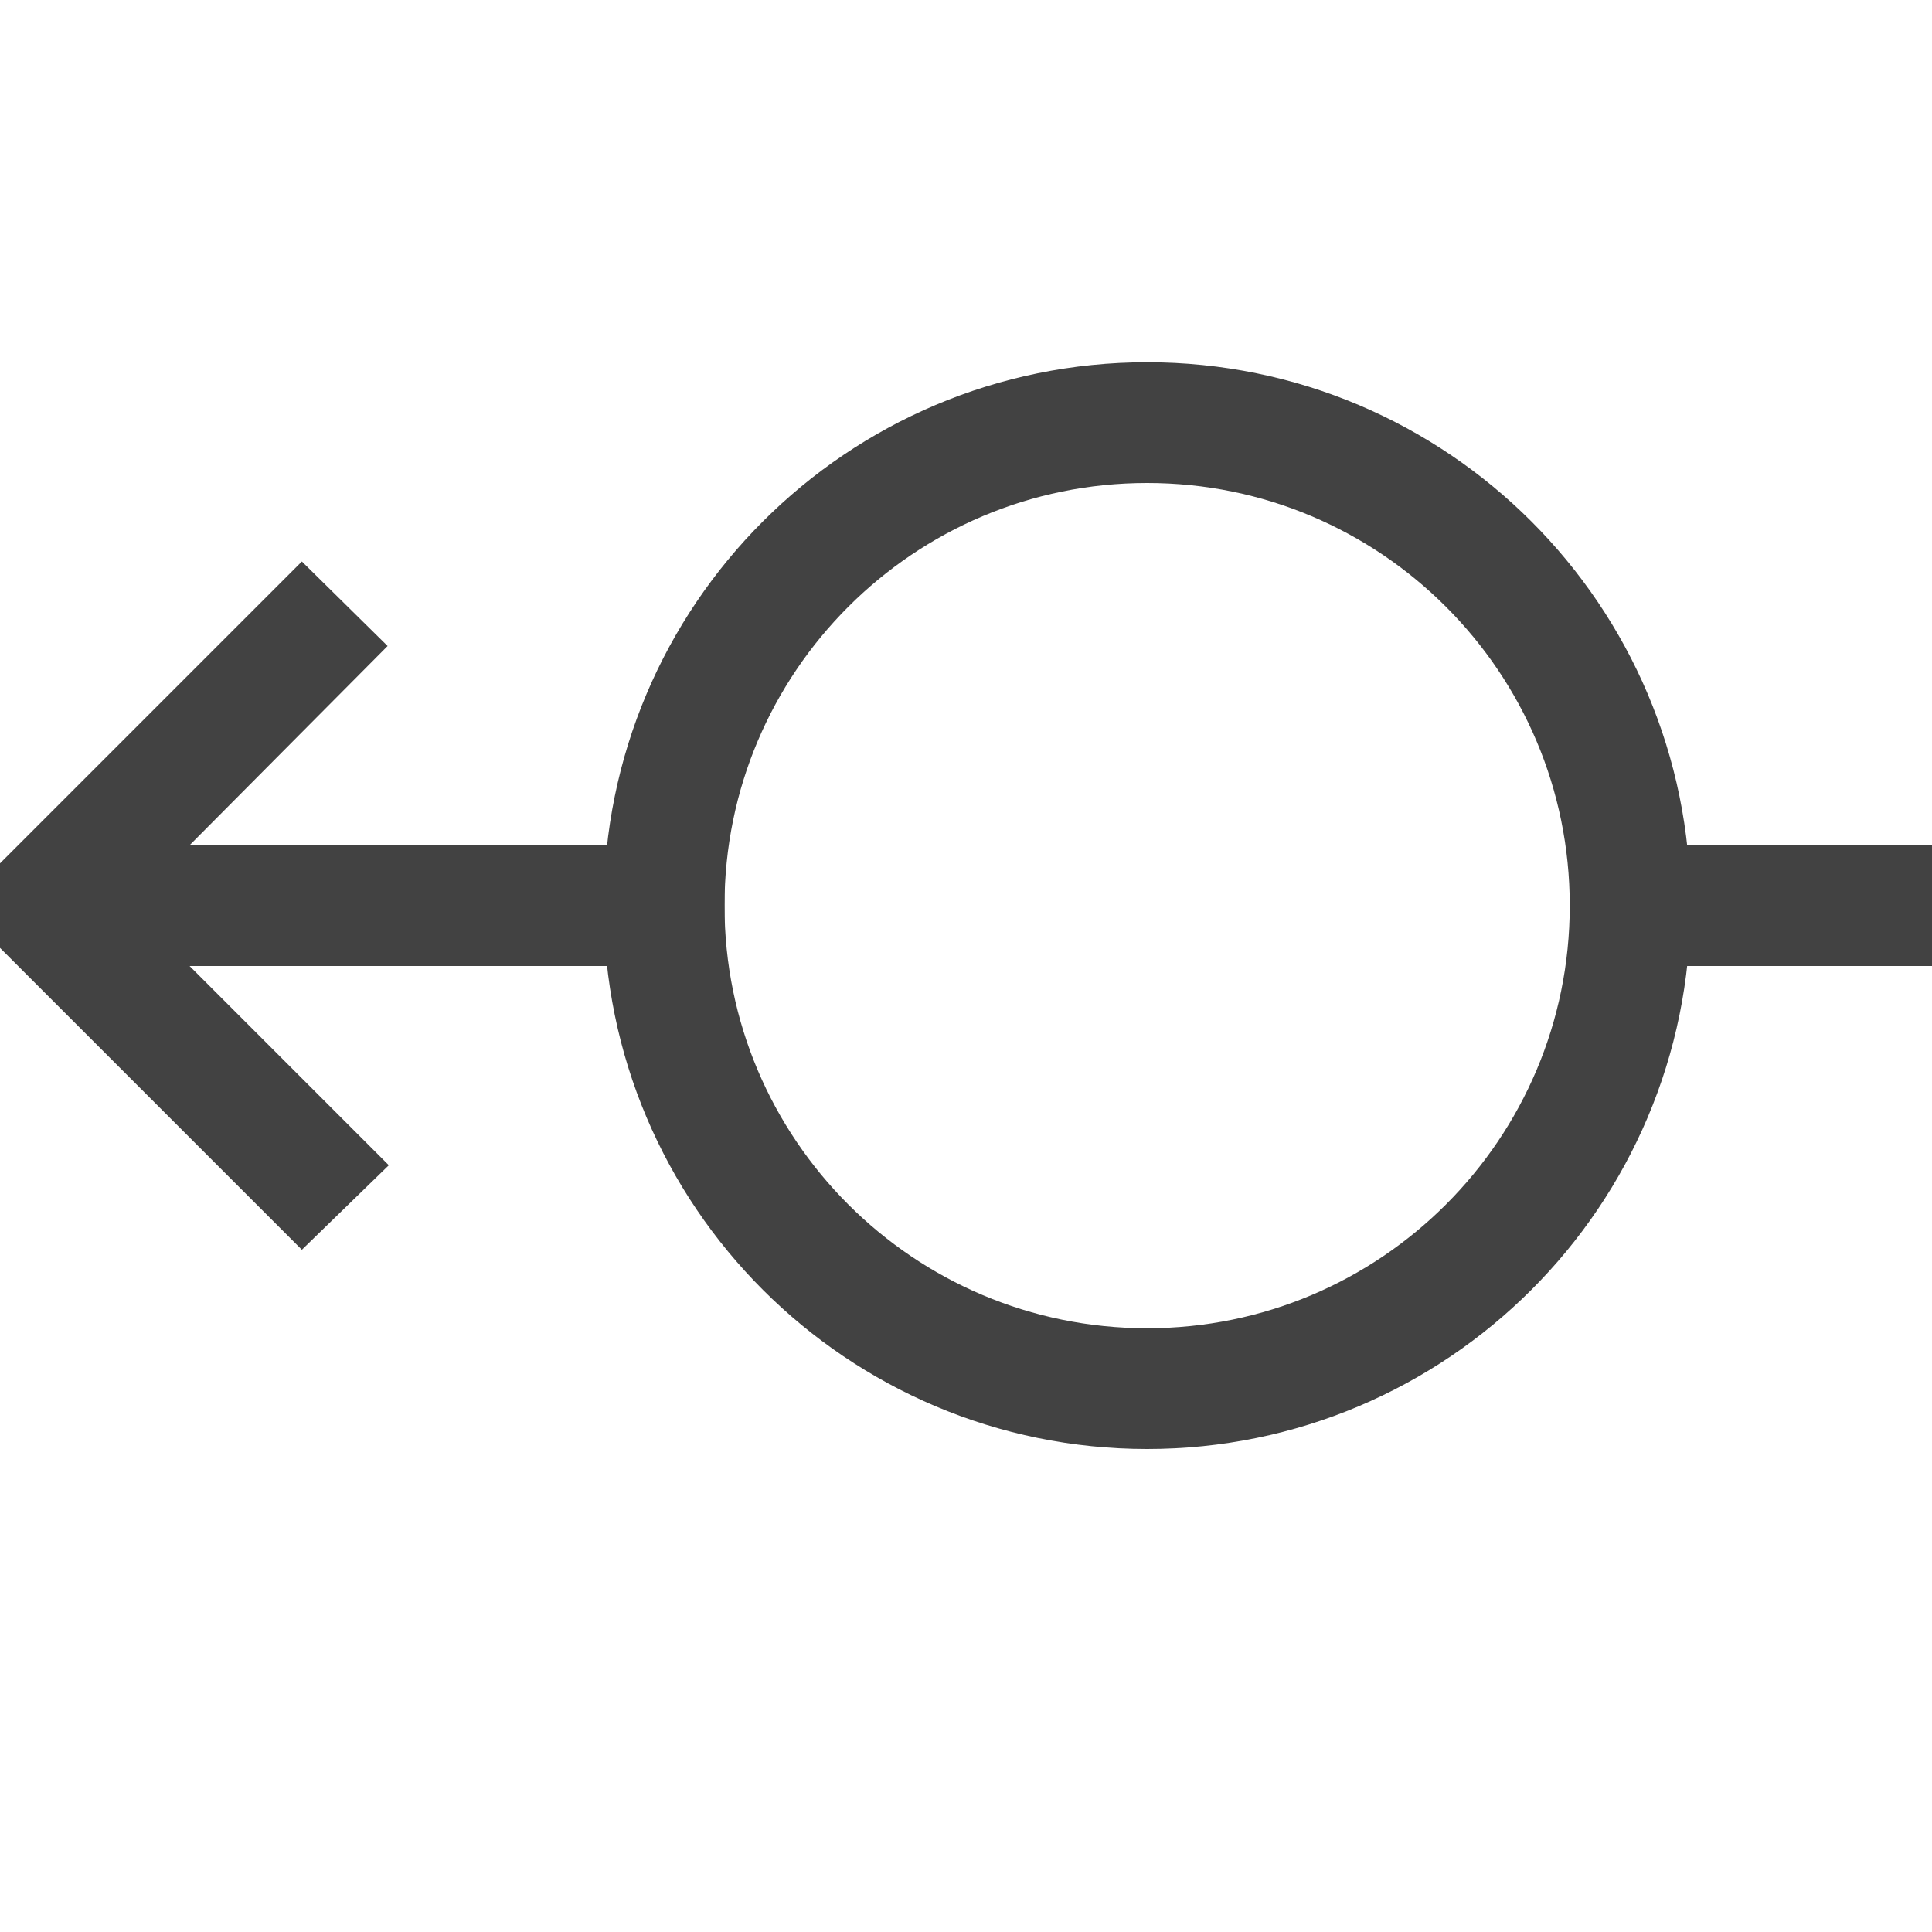
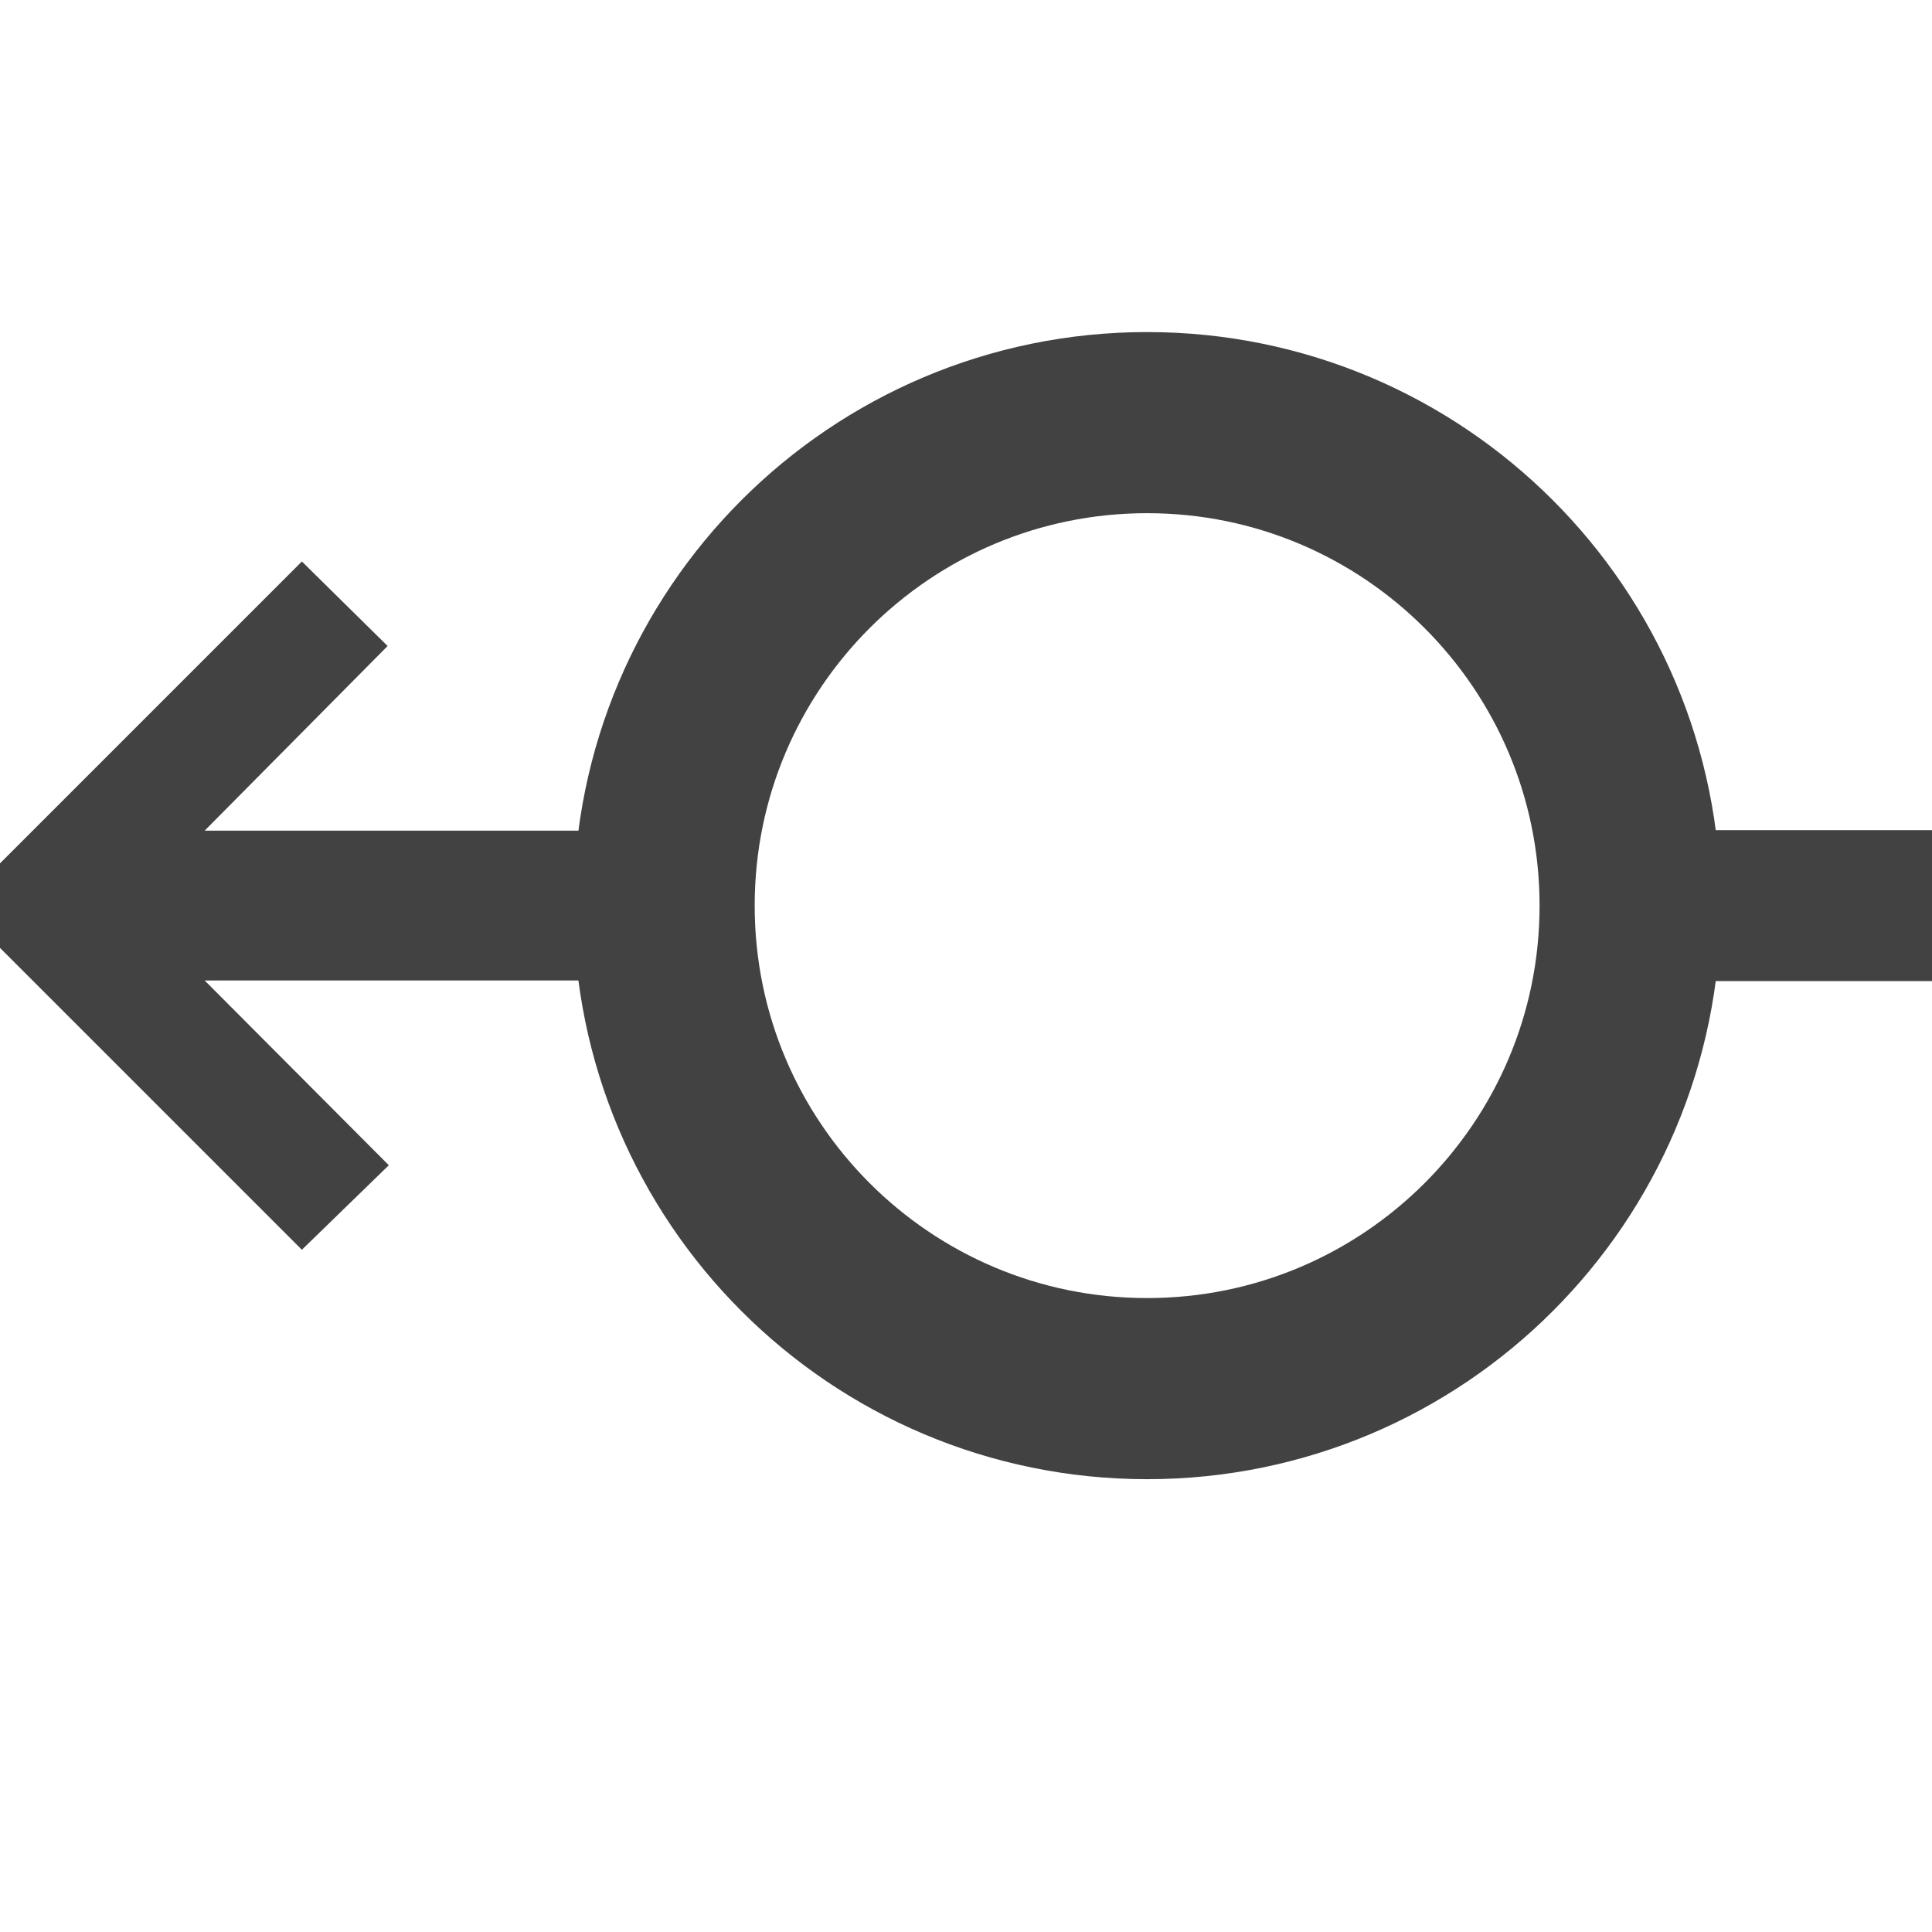
- <svg xmlns="http://www.w3.org/2000/svg" width="16" height="16" fill="none">
-   <circle r="4" transform="matrix(-1 0 0 1 9.5 7.5)" stroke="#424242" stroke-linejoin="bevel" />
-   <path d="M13.5 7.5H16" stroke="#424242" stroke-linejoin="bevel" />
-   <path d="M2.5 10.35L0 7.85v-.7l2.5-2.5.71.7L1.57 7H6v1H1.57l1.65 1.65-.72.7z" fill="#424242" />
+ <svg xmlns="http://www.w3.org/2000/svg" width="16" height="16" fill="none" viewBox="0 0 16 16">
+   <circle stroke="#424242" stroke-width="1.5" stroke-linejoin="bevel" r="4" transform="matrix(-1 0 0 1 9.5 7.5)" />
+   <path stroke="#424242" stroke-width="1.25" stroke-linejoin="bevel" d="M13.5 7.5H16" />
+   <path fill="#424242" d="M2.5 10.35L0 7.85v-.7l2.5-2.5.71.7-1.515 1.529H6V8.12H1.695L3.22 9.65l-.72.7z" />
</svg>
